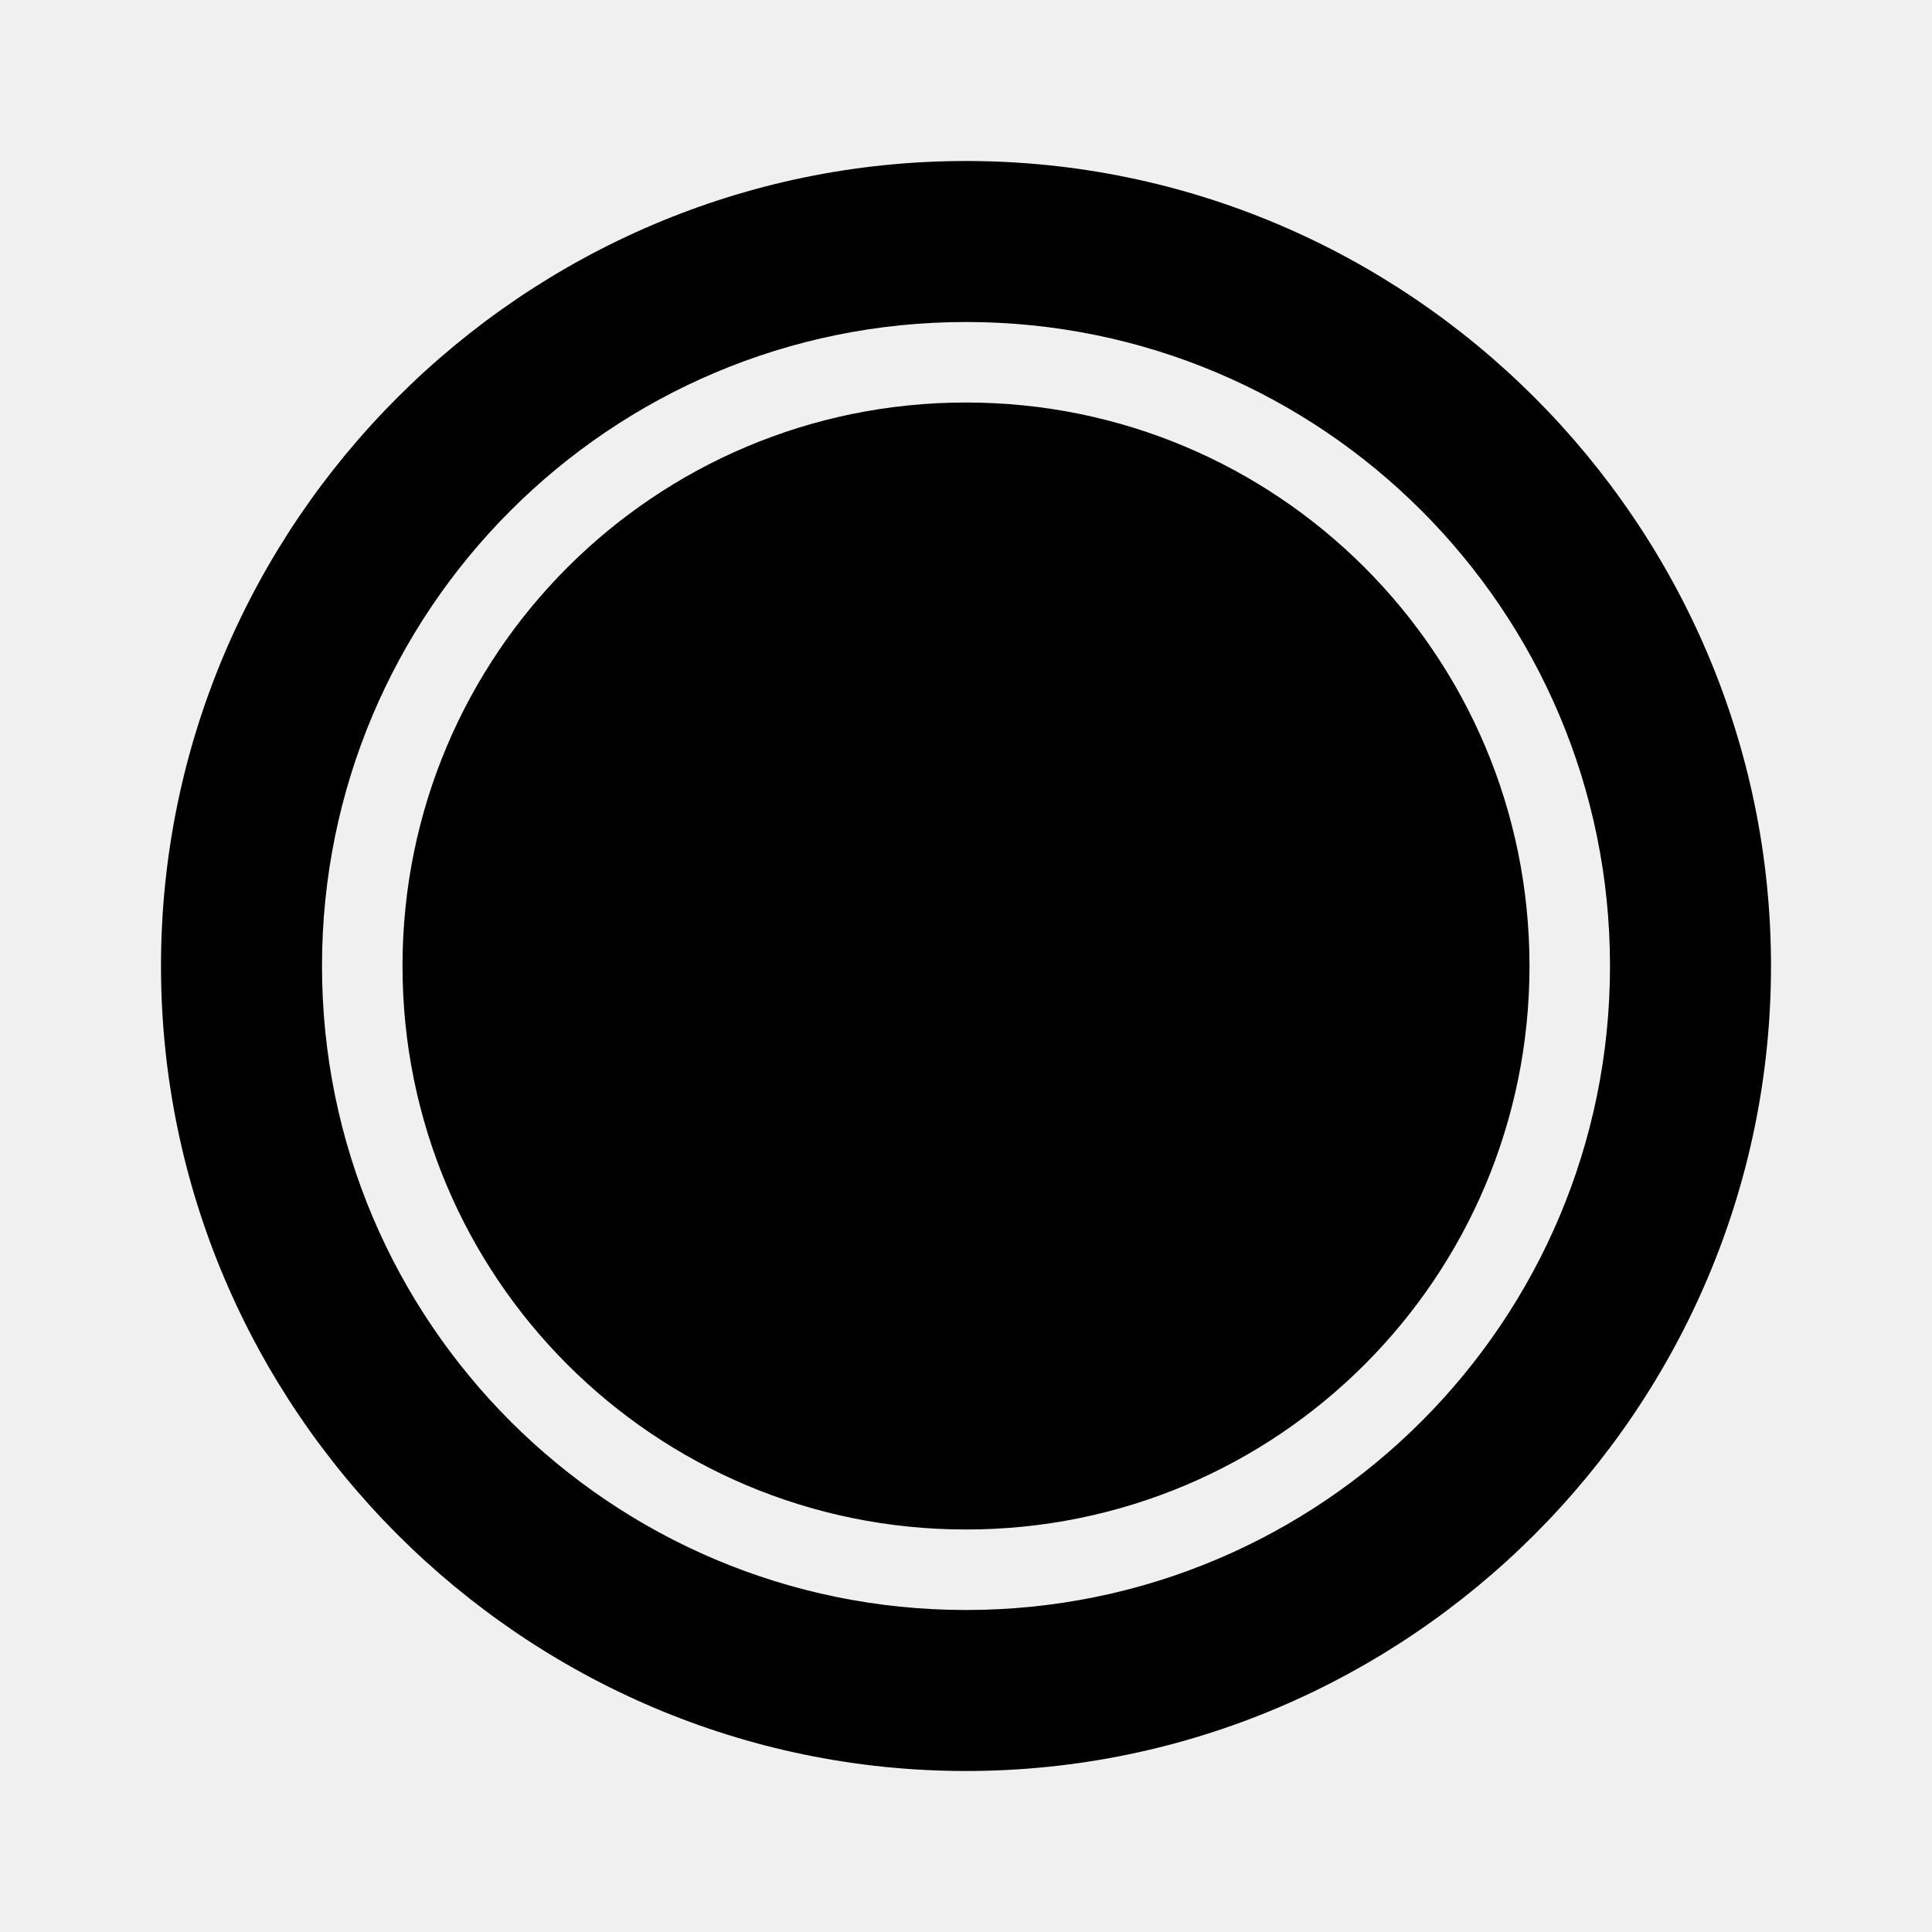
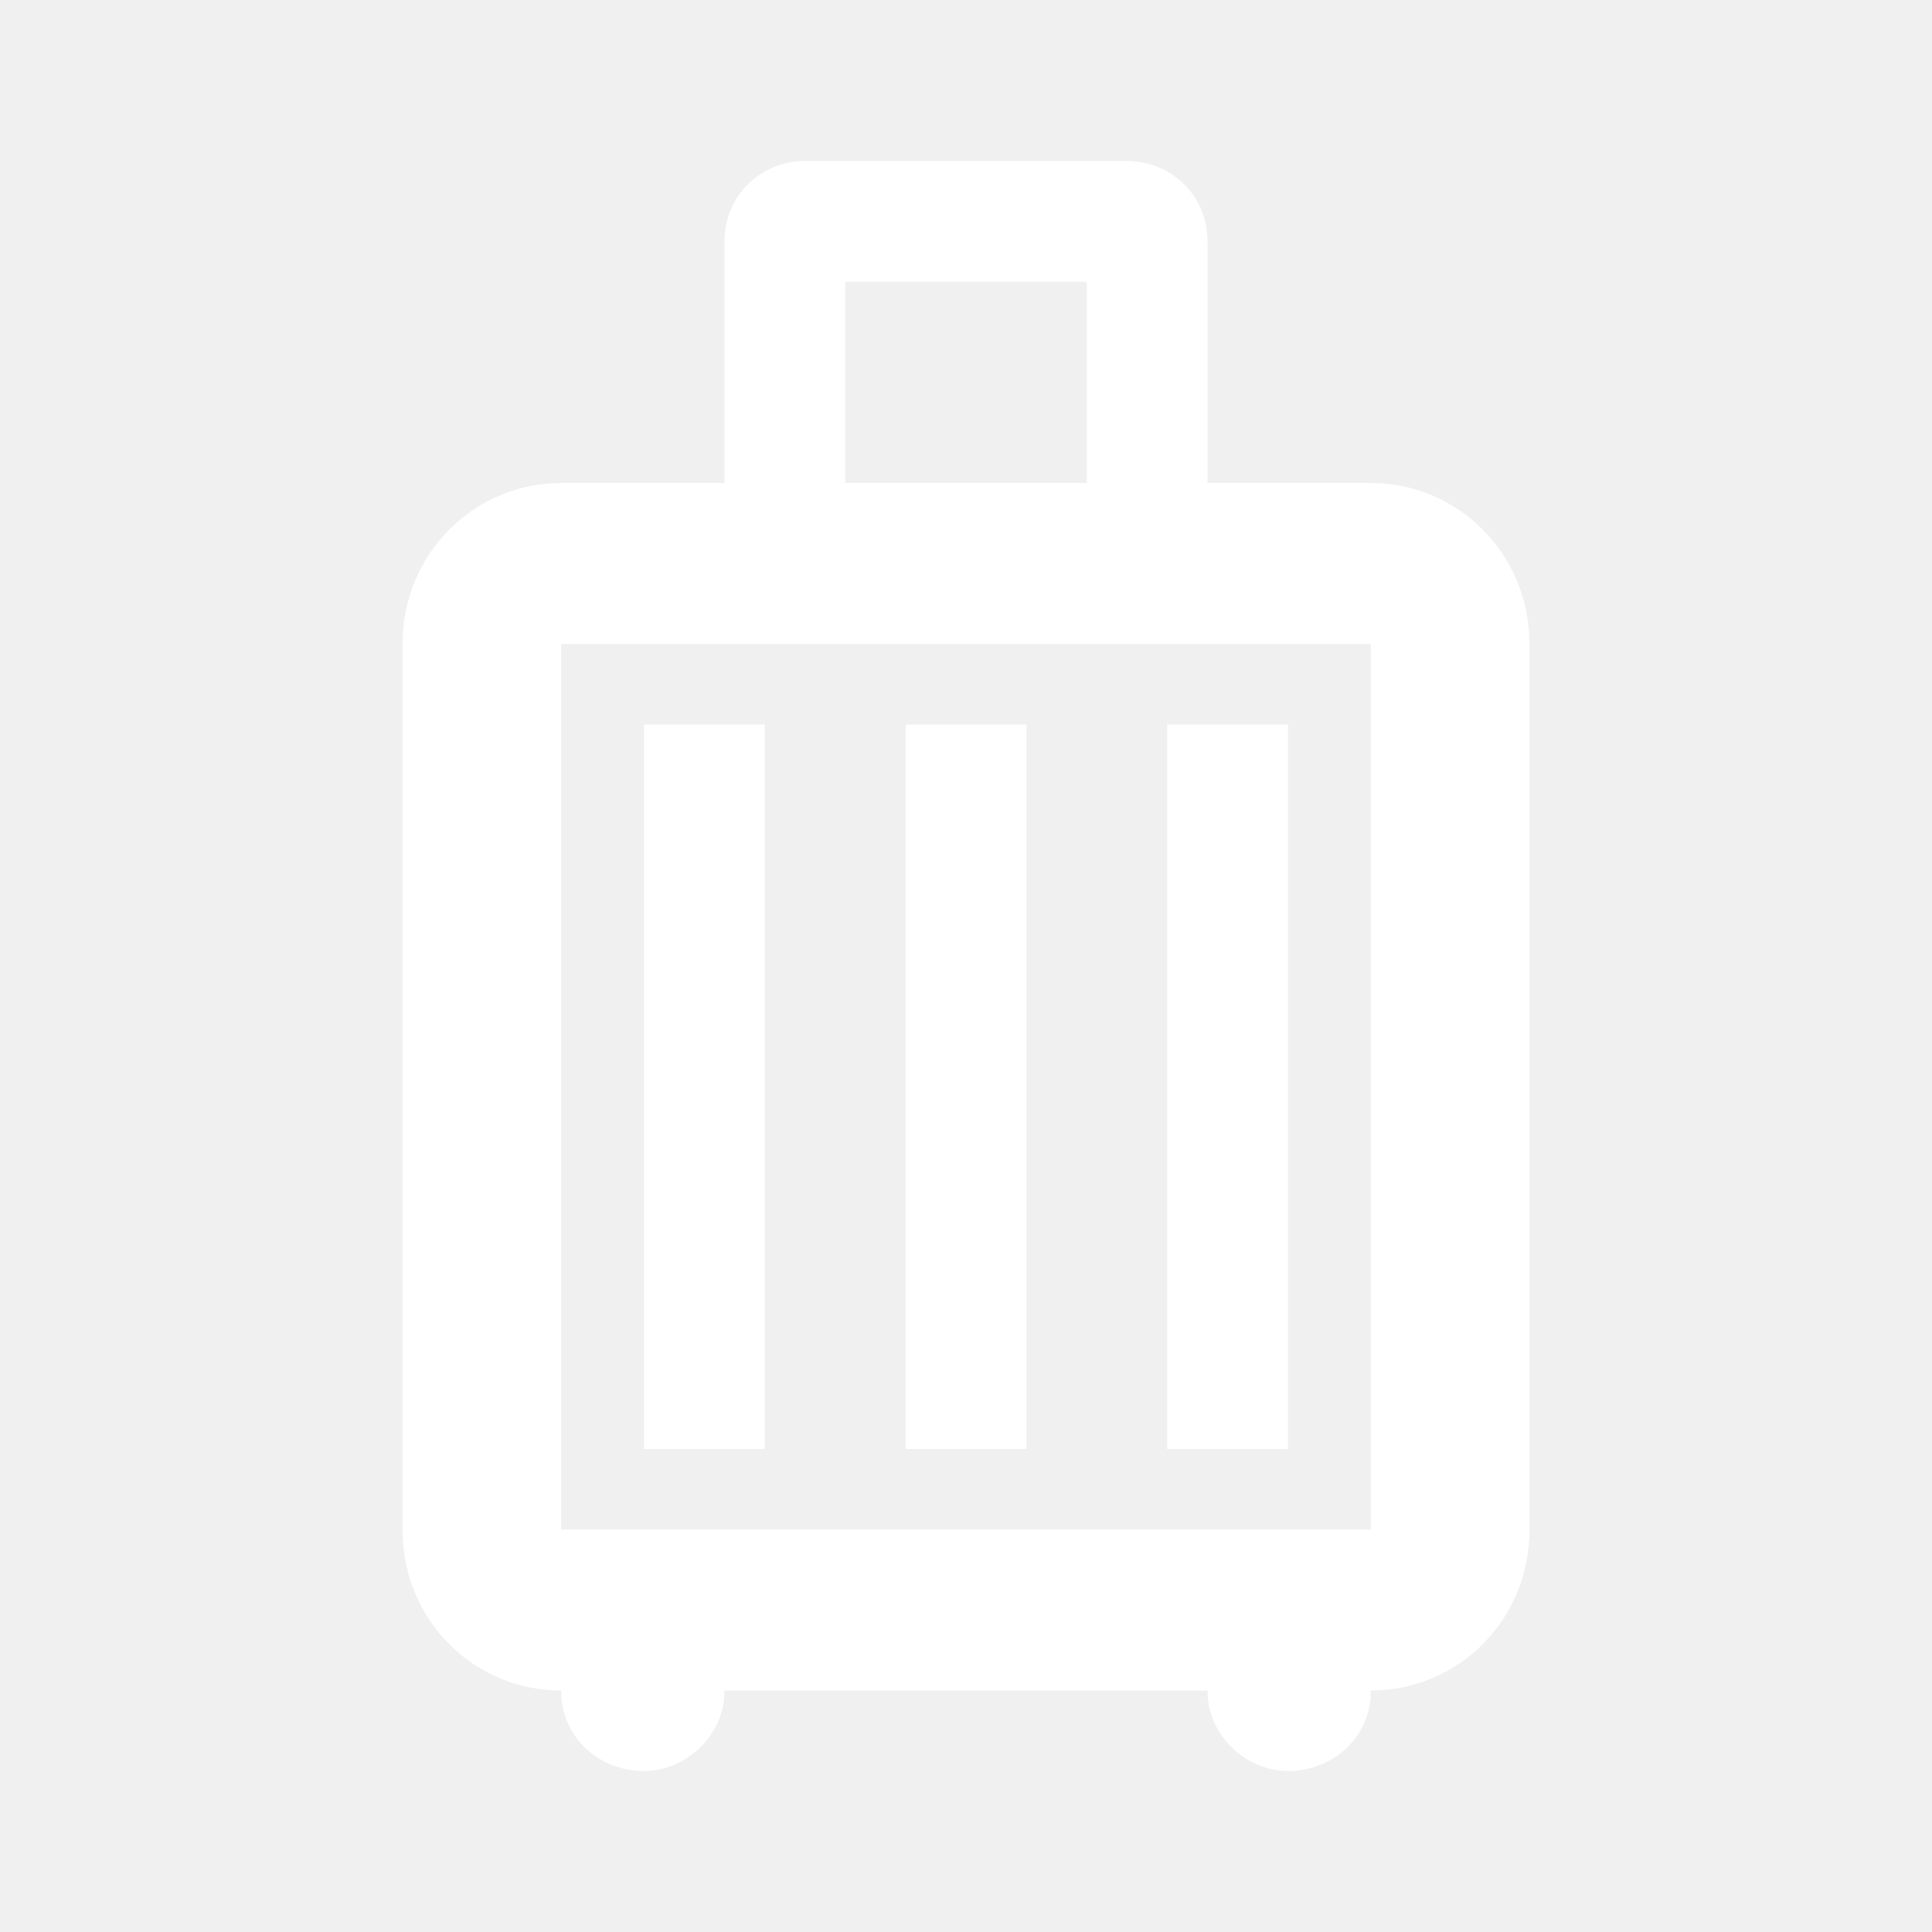
<svg xmlns="http://www.w3.org/2000/svg" viewBox="0 0 24 24">
-   <path d="M12 5C15.87 5 19 8.13 19 12C19 15.87 15.87 19 12 19C8.13 19 5 15.87 5 12C5 8.13 8.13 5 12 5M12 2C17.5 2 22 6.5 22 12C22 17.5 17.5 22 12 22C6.5 22 2 17.5 2 12C2 6.5 6.5 2 12 2M12 4C7.58 4 4 7.58 4 12C4 16.42 7.58 20 12 20C16.42 20 20 16.42 20 12C20 7.58 16.42 4 12 4Z" />
+   <path fill="#ffffff" d="M9.5 18V9H8V18M12.75 18V9H11.25V18M16 18V9H14.5V18M17.03 6C18.11 6 19 6.88 19 8V19C19 20.13 18.11 21 17.03 21C17.03 21.58 16.56 22 16 22C15.5 22 15 21.58 15 21H9C9 21.58 8.5 22 8 22C7.44 22 6.97 21.58 6.97 21C5.89 21 5 20.13 5 19V8C5 6.88 5.89 6 6.97 6H9V3C9 2.42 9.46 2 10 2H14C14.54 2 15 2.42 15 3V6M10.5 3.5V6H13.5V3.5M17.03 19V8H6.97V19" />
</svg>
